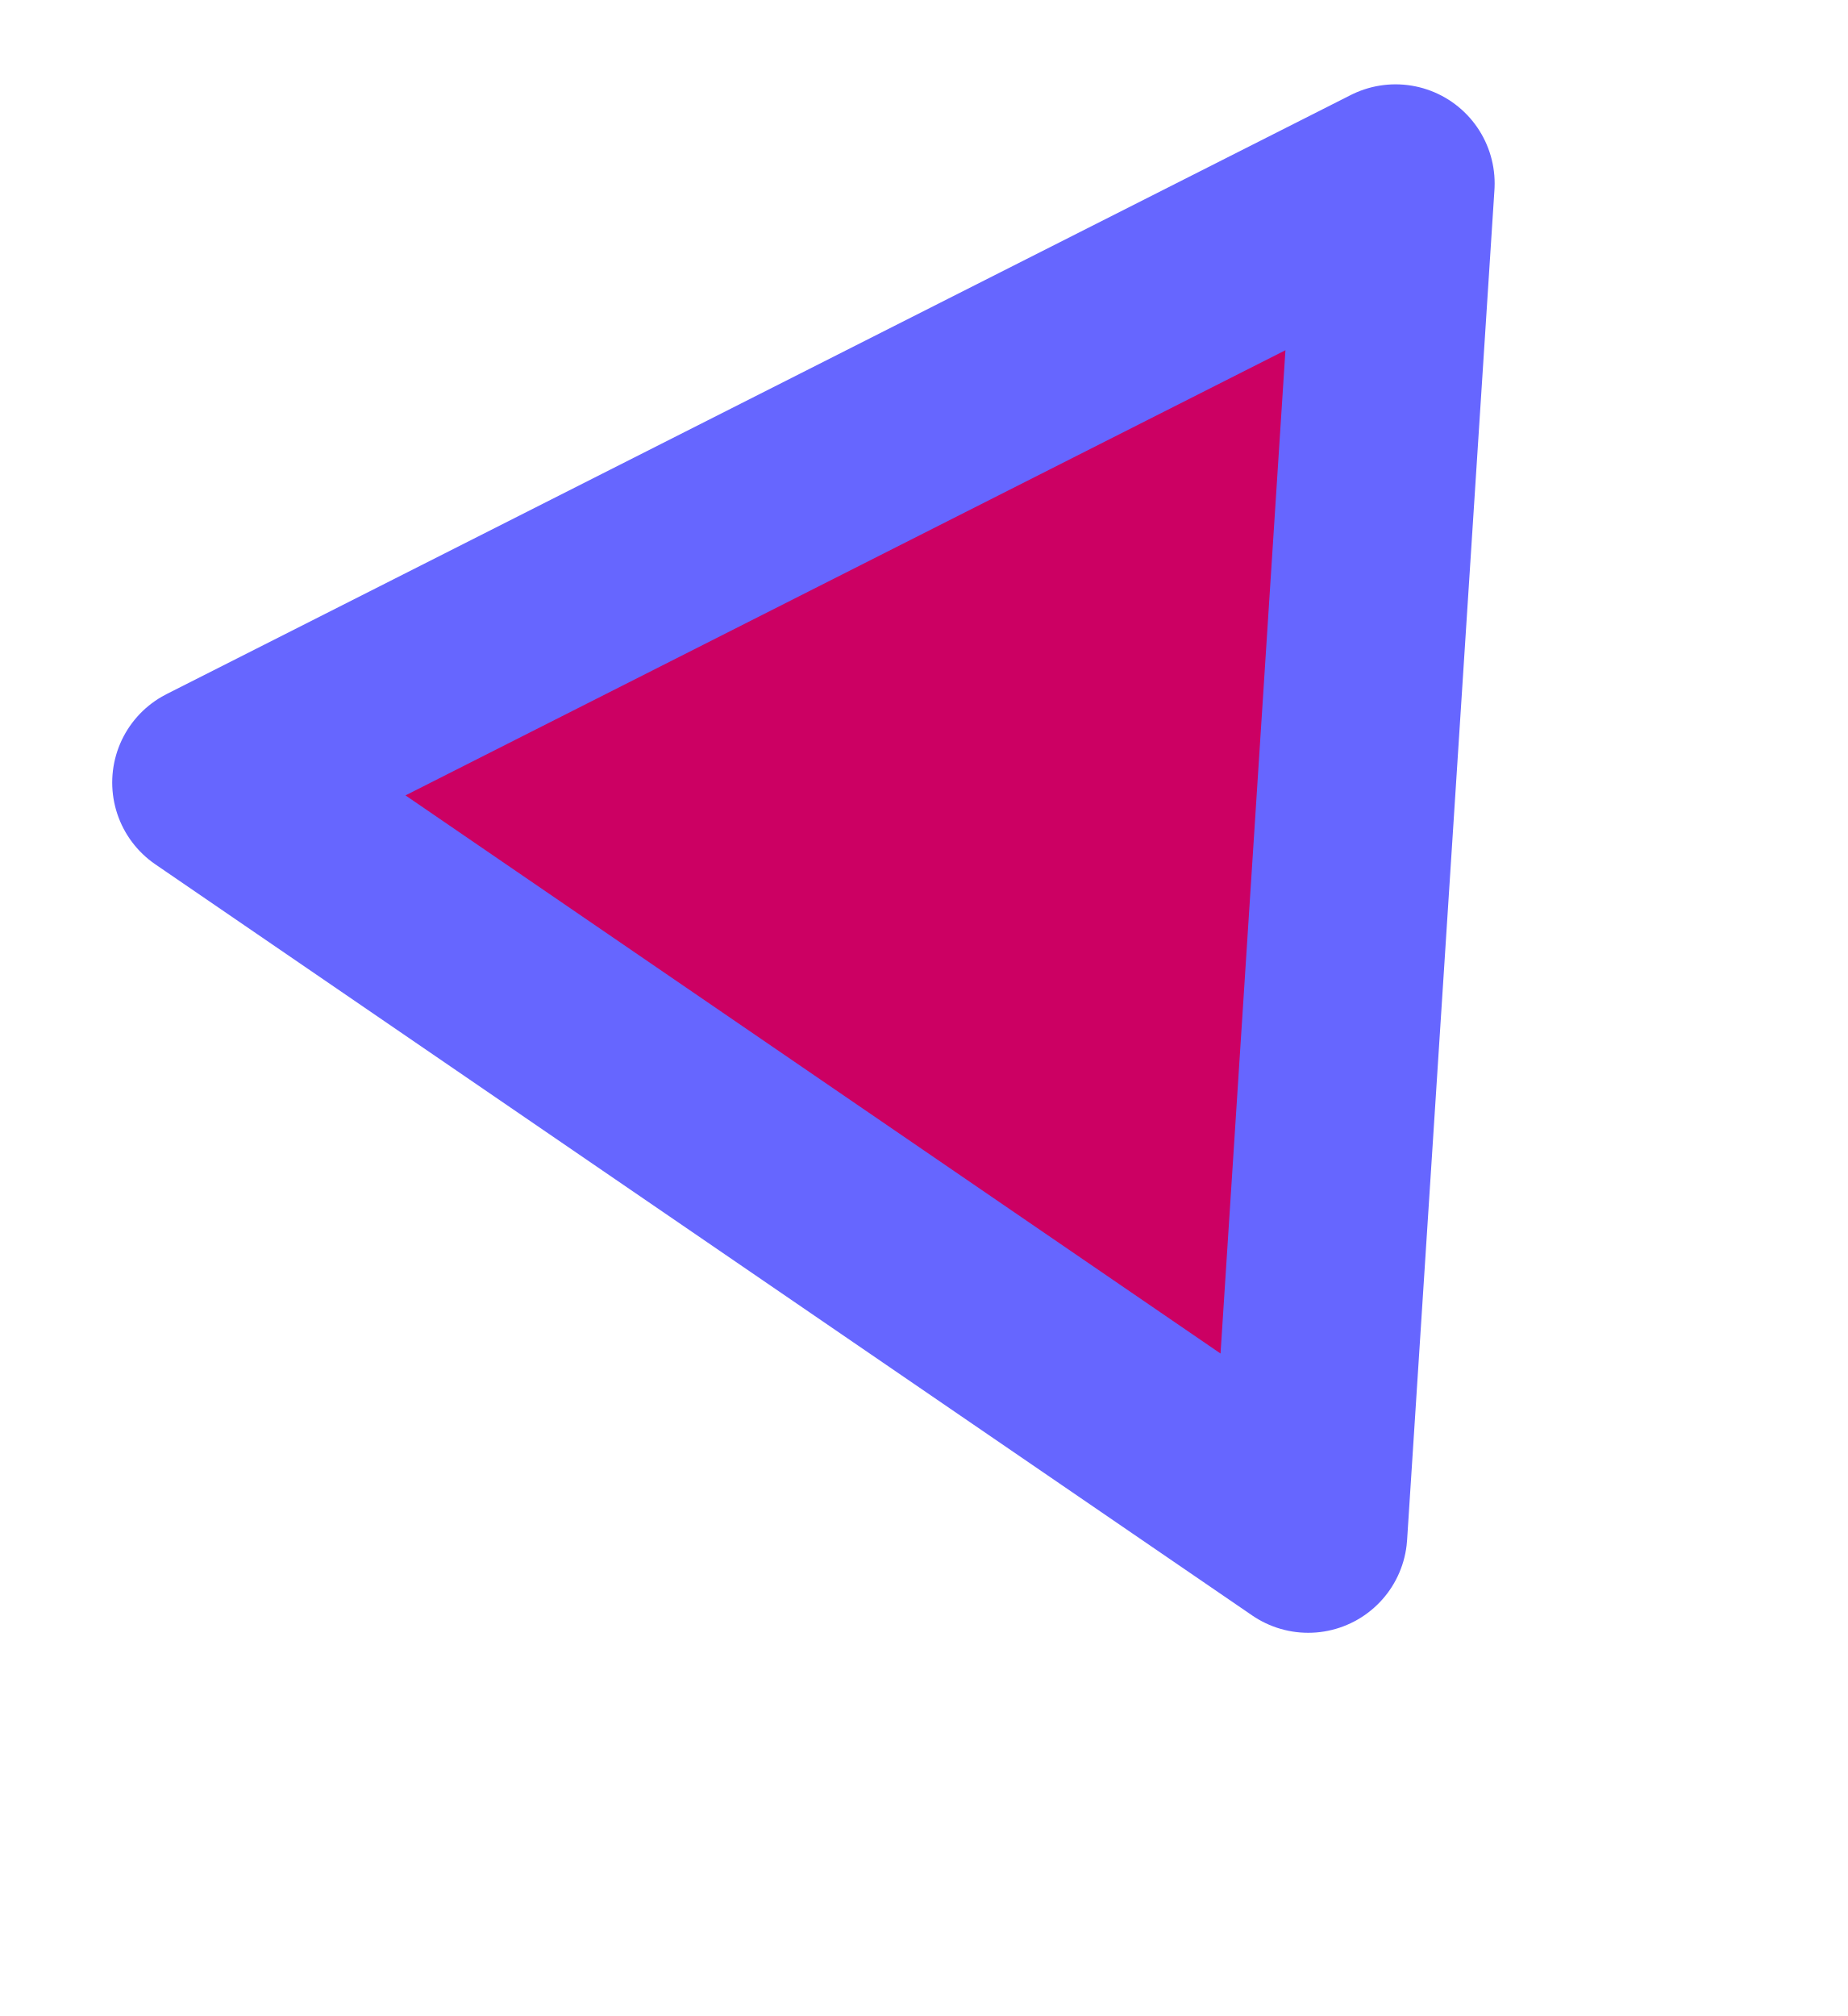
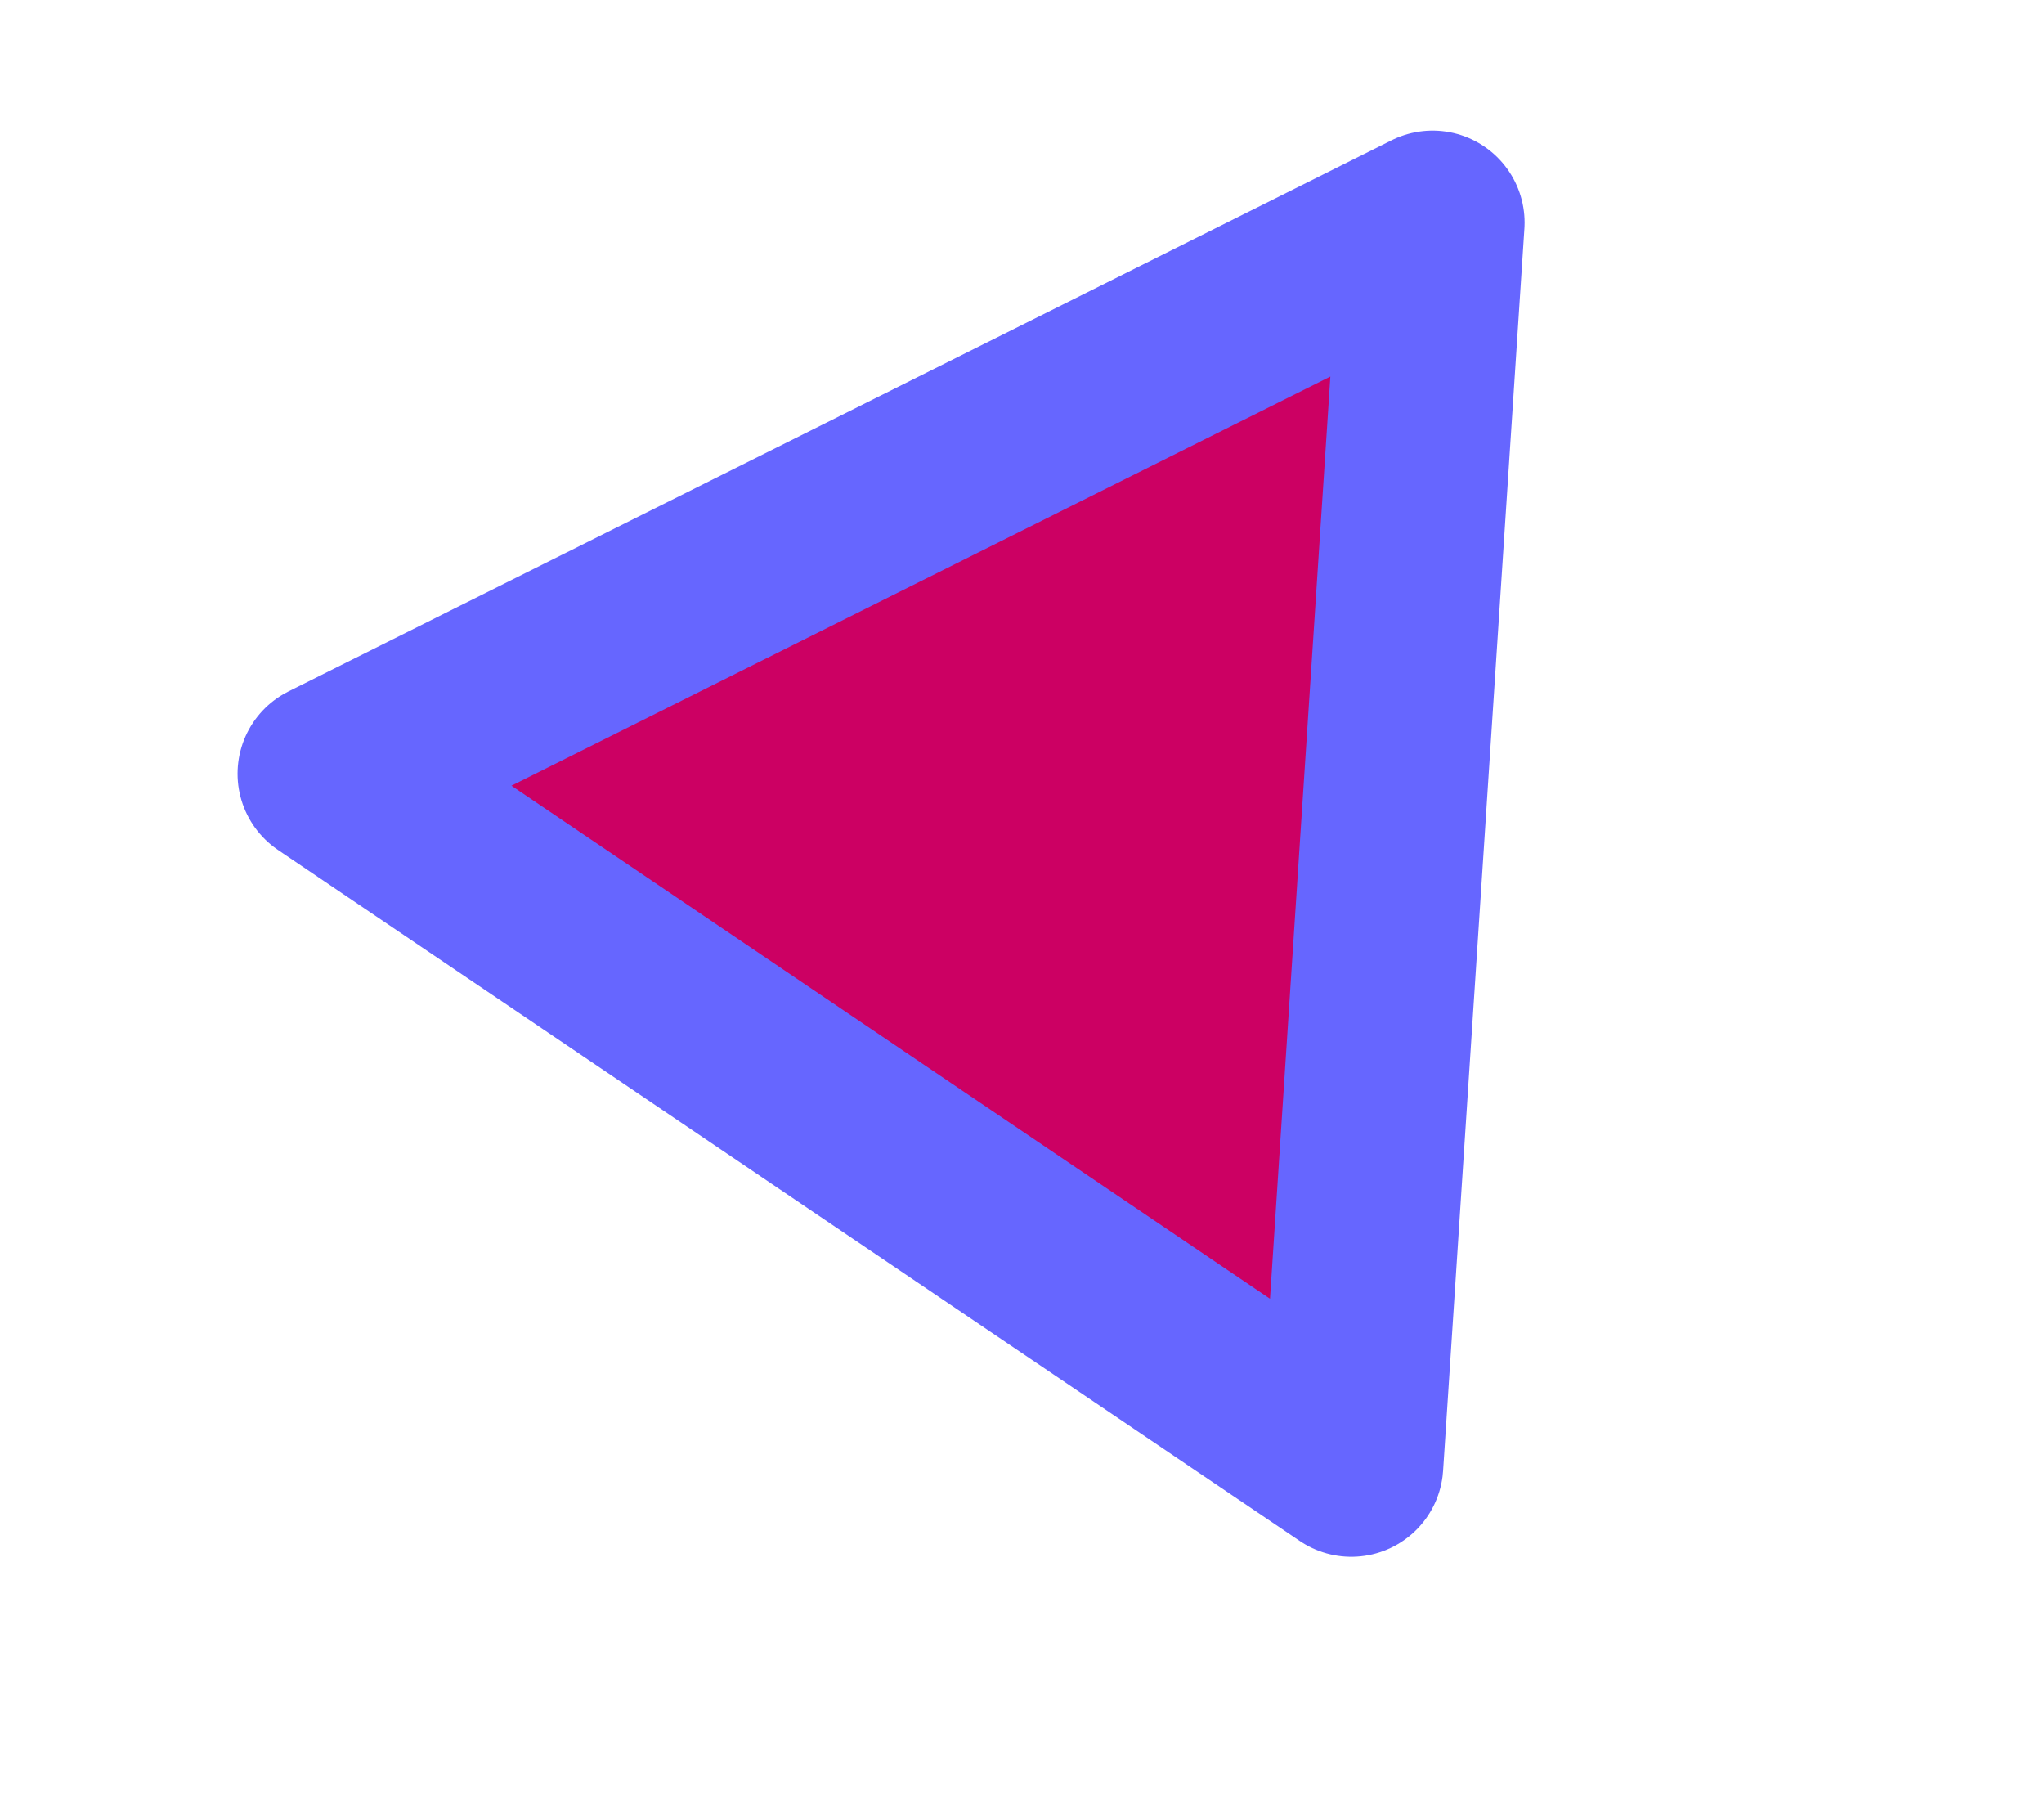
- <svg xmlns="http://www.w3.org/2000/svg" width="100%" height="100%" viewBox="0 0 11 12" version="1.1" xml:space="preserve" style="fill-rule:evenodd;clip-rule:evenodd;stroke-linecap:square;stroke-linejoin:round;">
+ <svg xmlns="http://www.w3.org/2000/svg" width="100%" height="100%" viewBox="0 0 9 8" version="1.1" xml:space="preserve" style="fill-rule:evenodd;clip-rule:evenodd;stroke-linecap:square;stroke-linejoin:round;">
  <g id="triangle">
-     <path id="triangle_0_Layer0_0_FILL" d="M7.788,9.129L8.308,1.092L1.258,4.658L7.788,9.129Z" style="fill:rgb(204,0,99);fill-rule:nonzero;" />
-     <path id="triangle_0_Layer0_0_1_STROKES" d="M7.788,9.129L1.258,4.658L8.308,1.092L7.788,9.129Z" style="fill:none;stroke:rgb(102,102,255);stroke-width:1.18px;" />
+     <path id="triangle_0_Layer0_0_FILL" d="M5.95,6.448L6.308,0.98L1.451,3.406L5.95,6.448Z" style="fill:rgb(204,0,99);fill-rule:nonzero;" />
+     <path id="triangle_0_Layer0_0_1_STROKES" d="M5.95,6.448L1.451,3.406L6.308,0.98L5.95,6.448Z" style="fill:none;stroke:rgb(102,102,255);stroke-width:0.81px;" />
  </g>
</svg>
